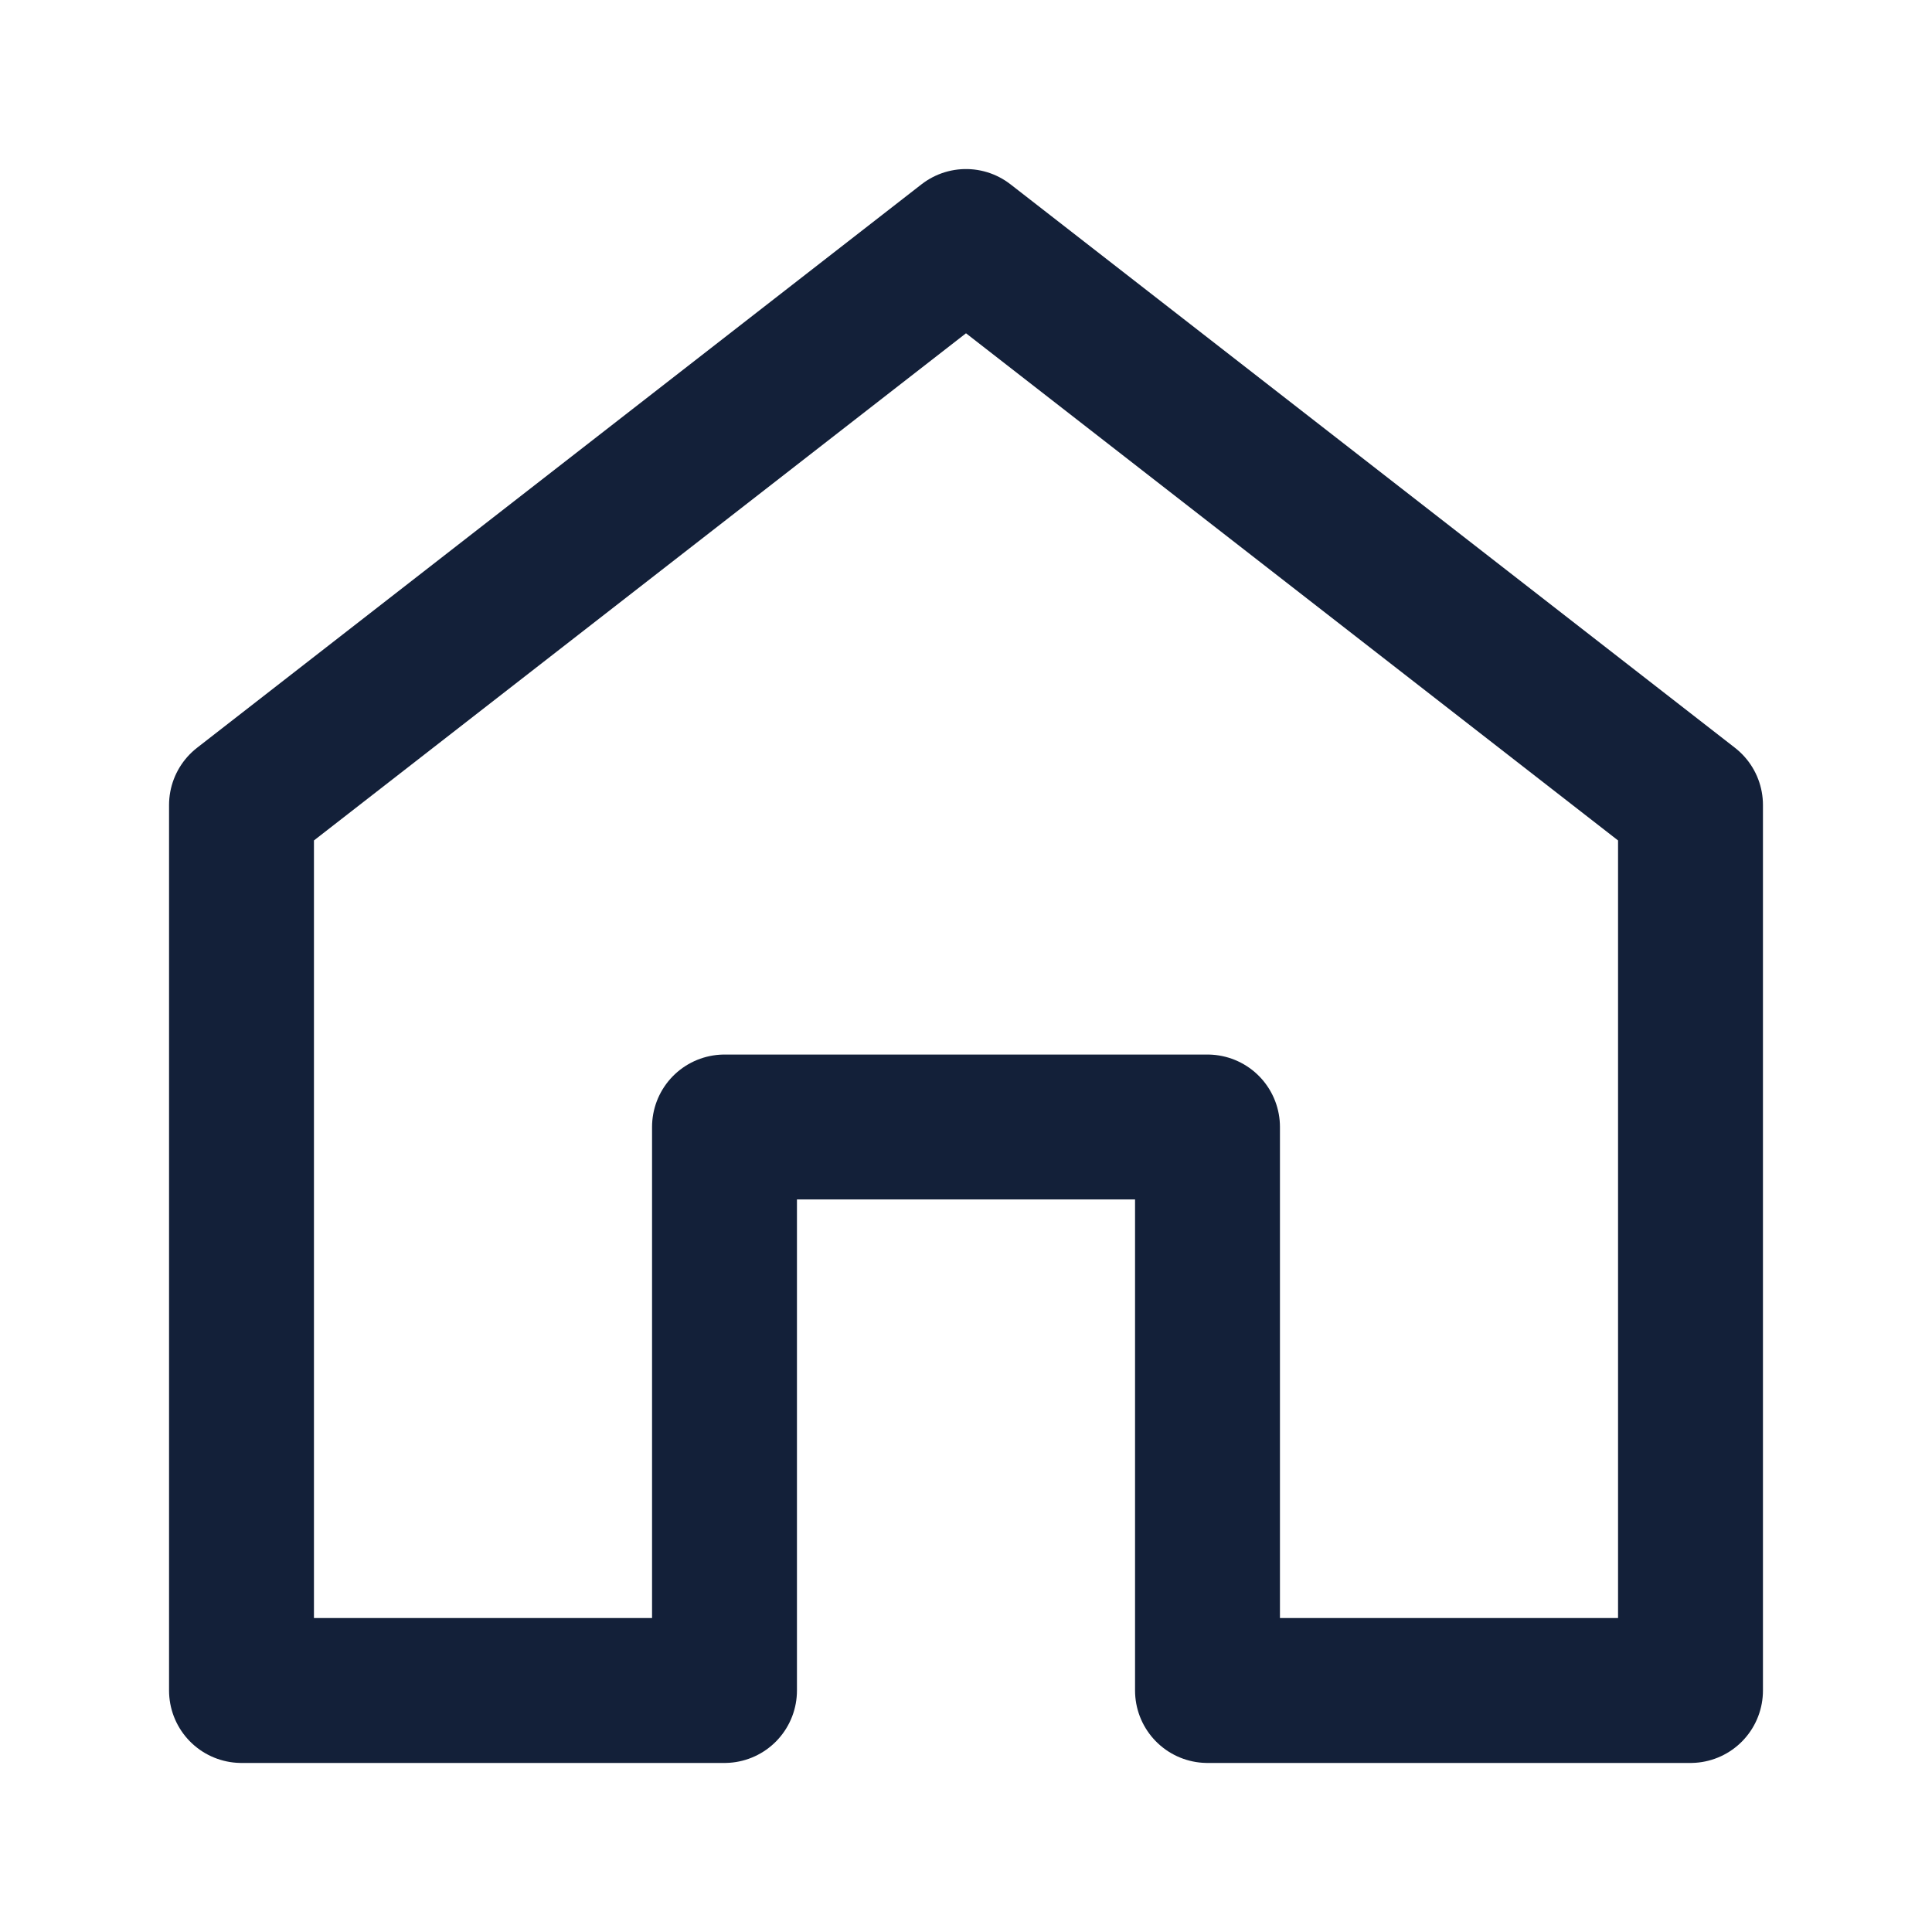
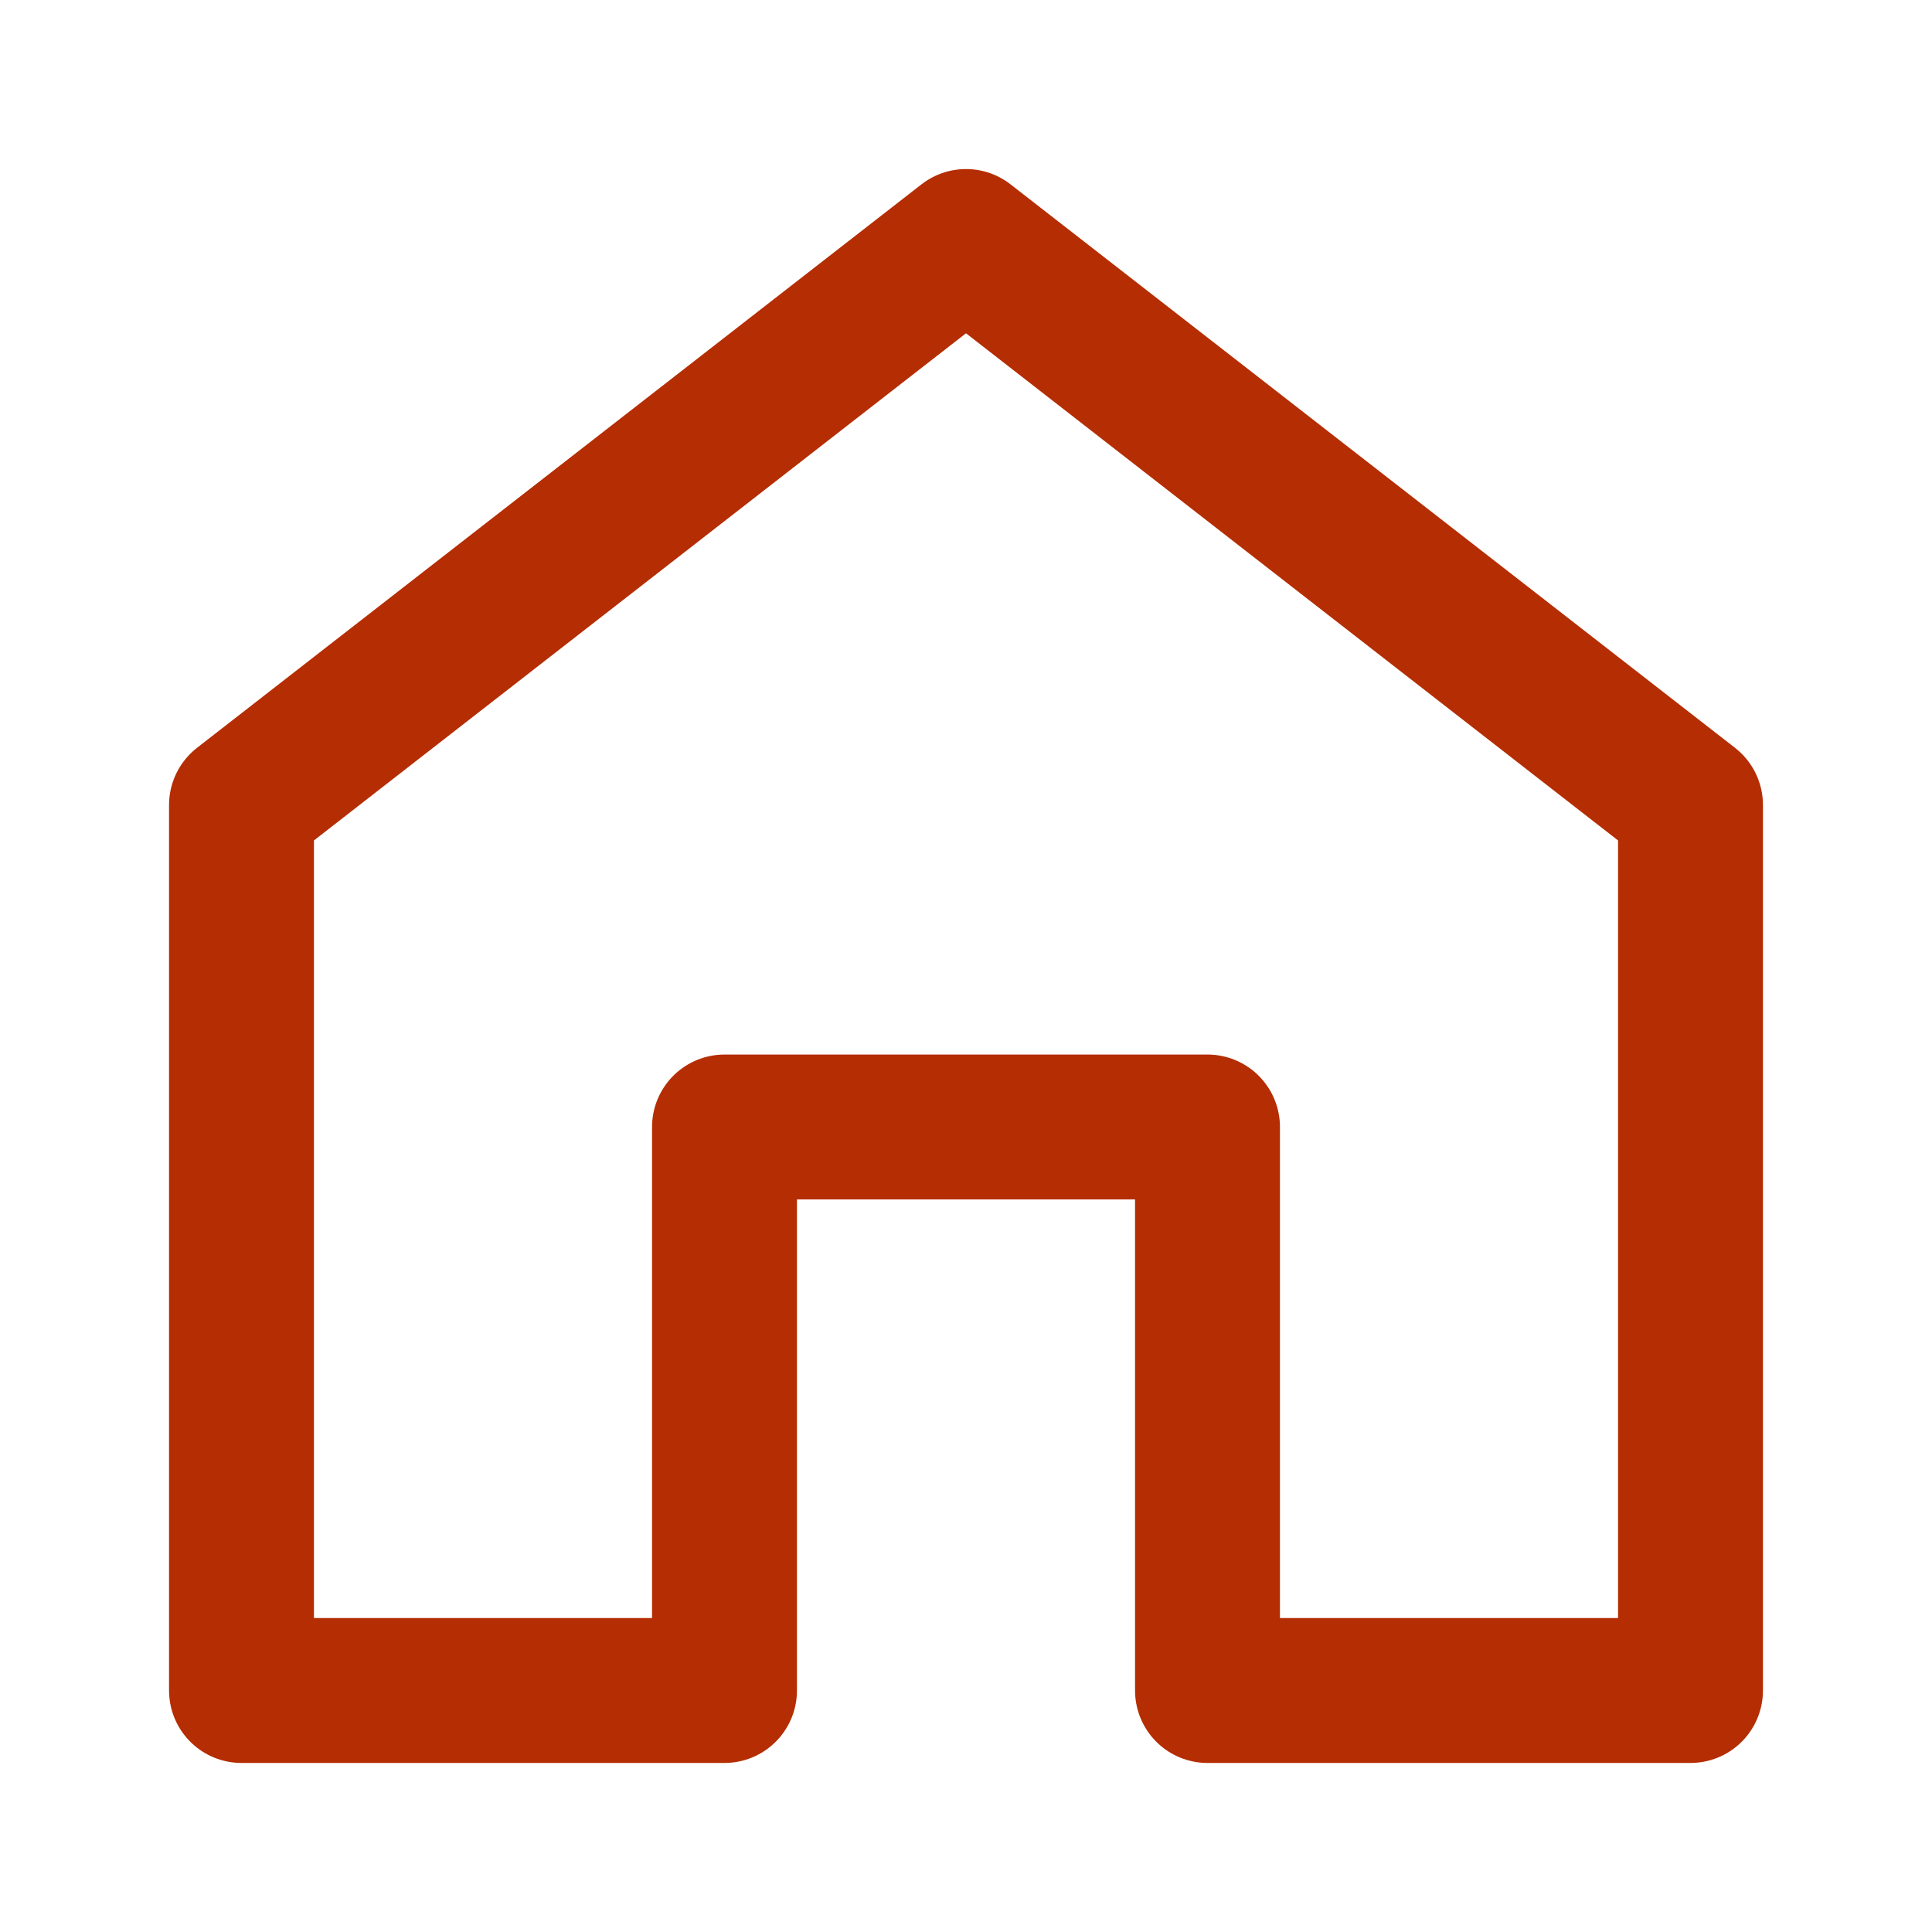
- <svg xmlns="http://www.w3.org/2000/svg" viewBox="0 0 24 24" fill="none" stroke="#132039" stroke-width="1.8" stroke-linecap="round" stroke-linejoin="round">
+ <svg xmlns="http://www.w3.org/2000/svg" viewBox="0 0 24 24" fill="none" stroke="#B52D02" stroke-width="1.8" stroke-linecap="round" stroke-linejoin="round">
  <path d="m3 10 9-7 9 7v11h-6v-7H9v7H3Z" />
</svg>
